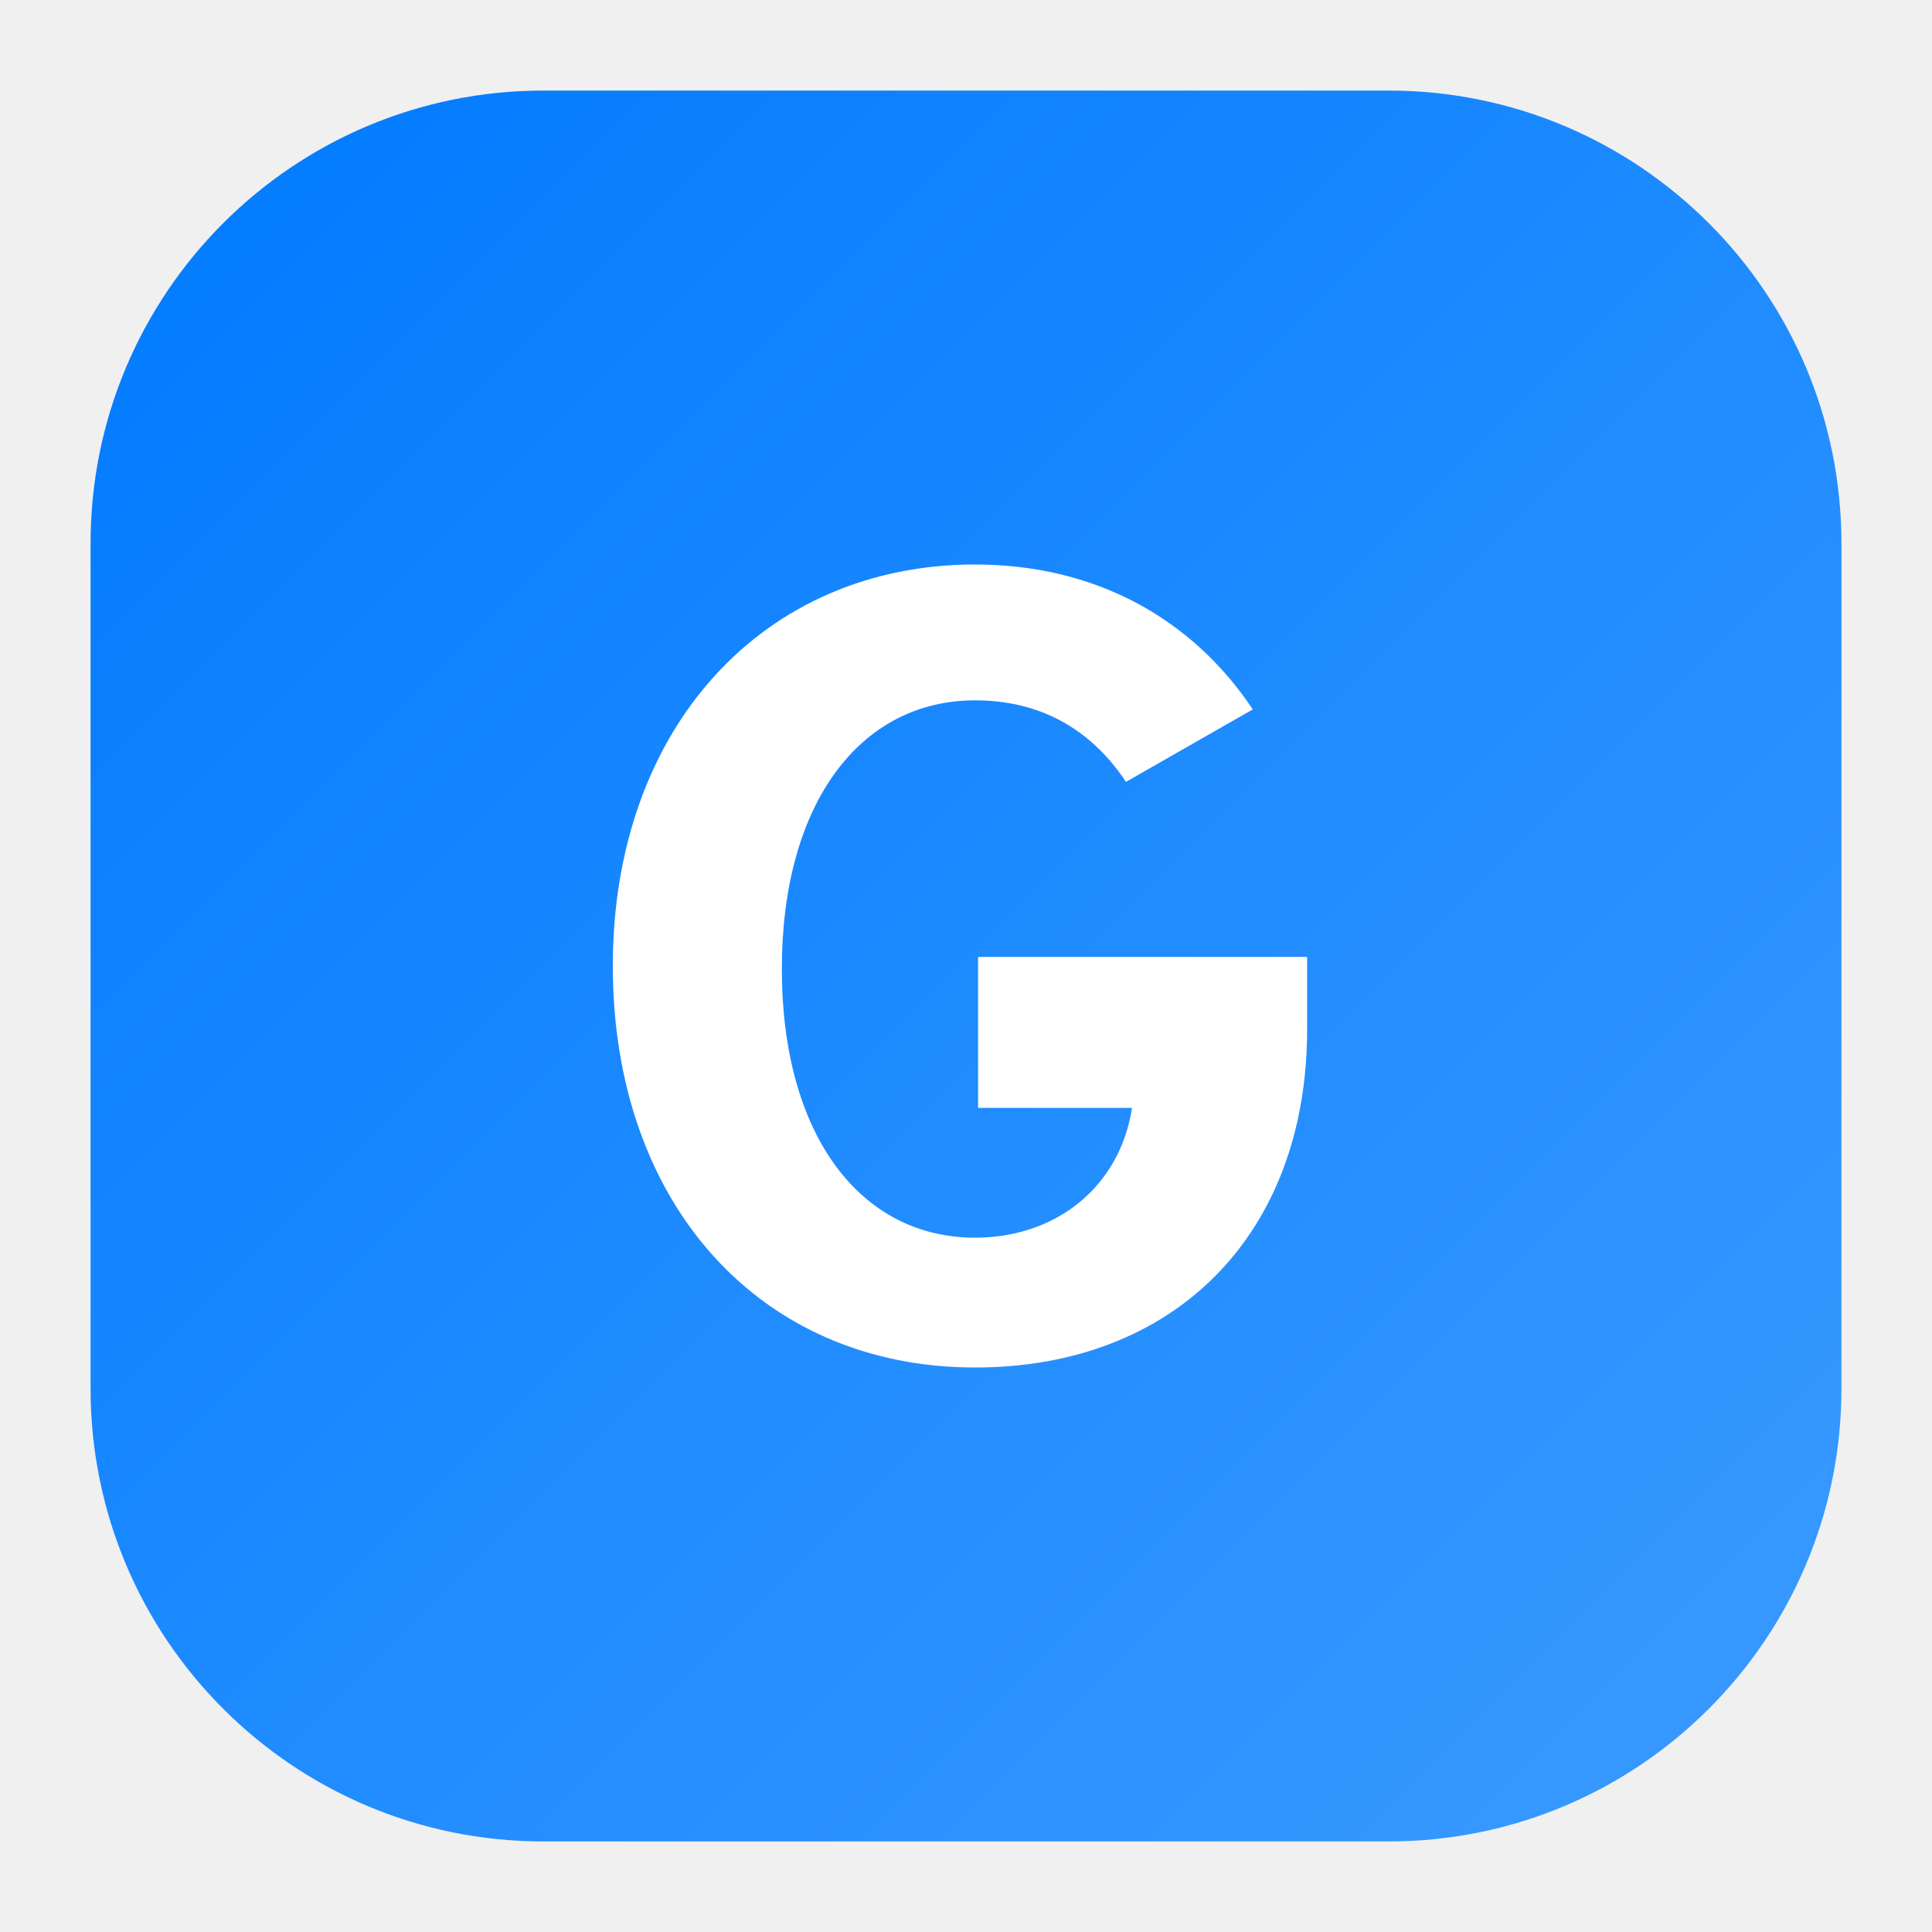
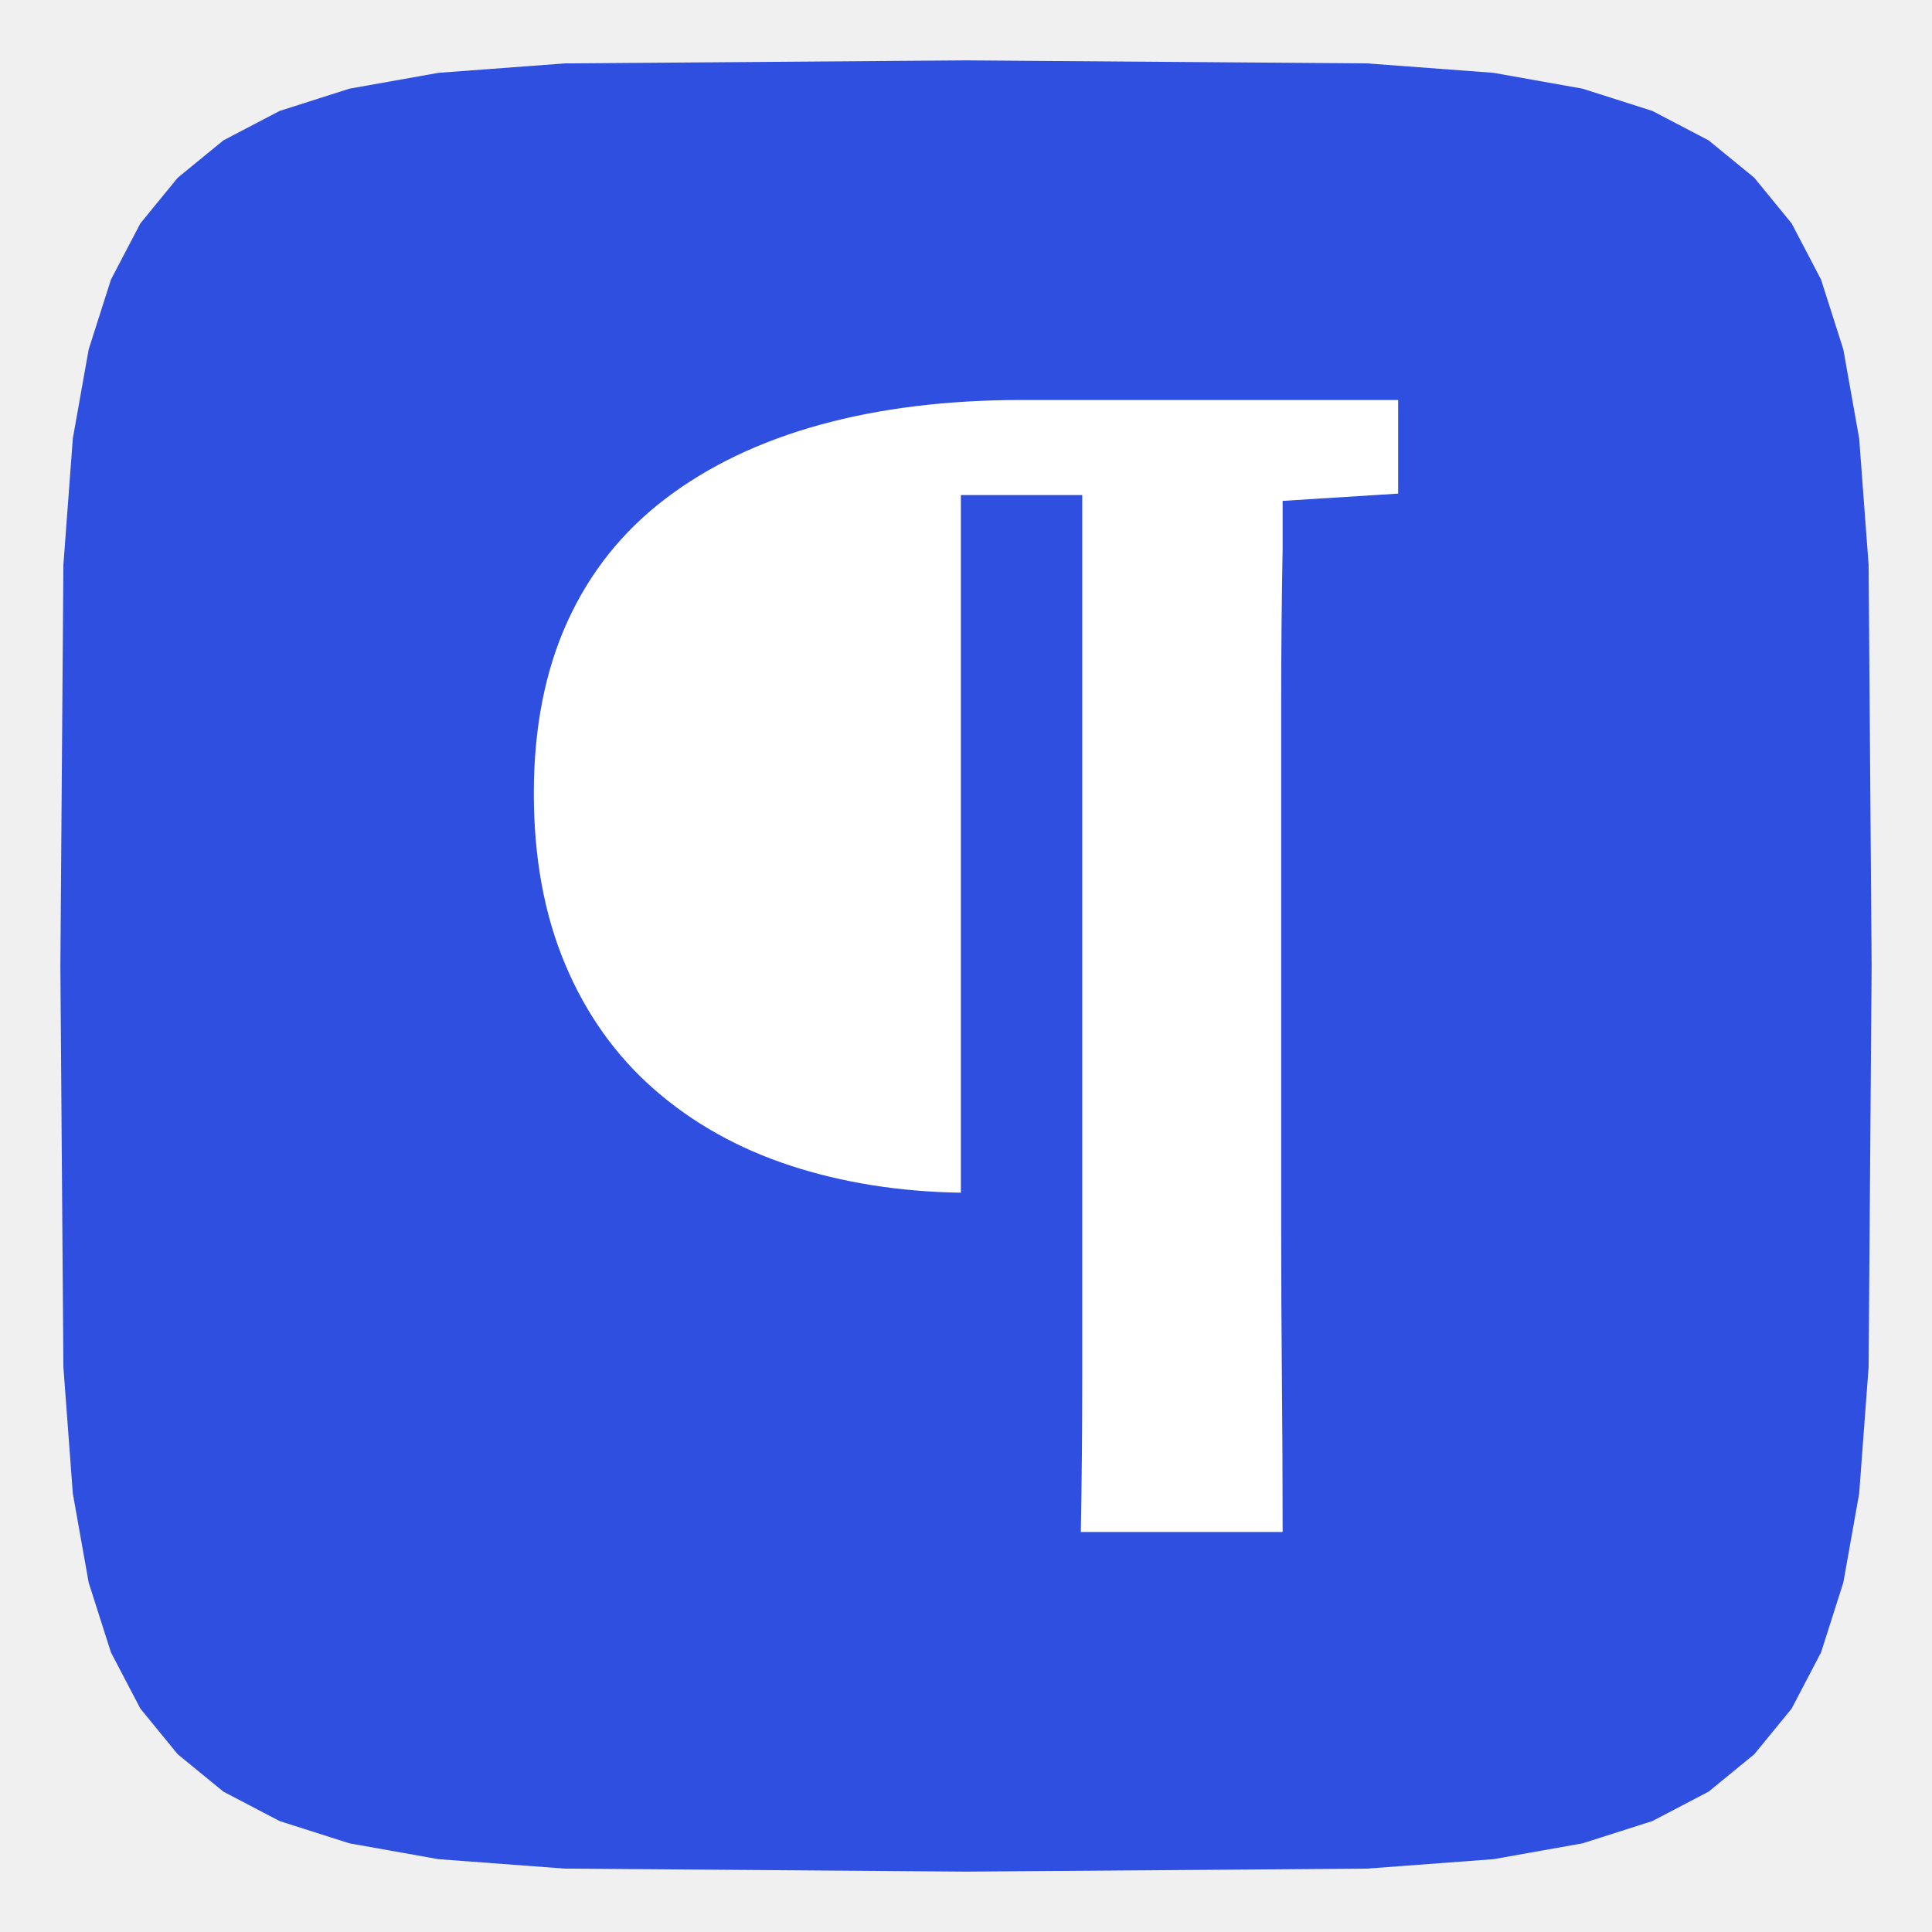
- <svg xmlns="http://www.w3.org/2000/svg" viewBox="0 0 64 64" role="img" aria-label="Glyph">
-   <defs>
-     <linearGradient id="g" x1="0" y1="0" x2="1" y2="1">
-       <stop offset="0" stop-color="#007aff" />
-       <stop offset="1" stop-color="#3b9bff" />
-     </linearGradient>
-   </defs>
-   <rect x="3" y="3" width="58" height="58" rx="15" fill="url(#g)" />
-   <path d="M41.5 23.5c-2-3-5.2-4.8-9.2-4.8-7 0-12 5.4-12 13.3s4.9 13.3 12 13.3c6.6 0 11-4.4 11-11.2v-2.4H32.4v5h5.1c-.4 2.6-2.5 4.3-5.2 4.3-3.8 0-6.4-3.4-6.4-8.9s2.6-8.9 6.4-8.9c2.1 0 3.8.9 5 2.7z" fill="#fff" />
+ <svg xmlns="http://www.w3.org/2000/svg" viewBox="0 0 512 512" role="img" aria-label="Glyph">
+   <path d="M496.0 256.0L495.2 362.3L492.7 395.8L488.5 419.4L482.6 437.9L474.8 452.8L464.9 464.9L452.8 474.8L437.9 482.6L419.4 488.5L395.8 492.7L362.3 495.2L256.0 496.0L149.7 495.2L116.2 492.7L92.6 488.5L74.1 482.6L59.2 474.8L47.1 464.9L37.2 452.8L29.4 437.9L23.5 419.4L19.3 395.8L16.8 362.3L16.0 256.0L16.8 149.7L19.3 116.2L23.5 92.6L29.4 74.1L37.2 59.2L47.1 47.1L59.2 37.2L74.1 29.4L92.6 23.5L116.2 19.3L149.7 16.8L256.0 16.0L362.3 16.8L395.8 19.3L419.4 23.5L437.9 29.4L452.8 37.2L464.9 47.1L474.8 59.2L482.6 74.1L488.5 92.6L492.7 116.2L495.2 149.7L496.0 256.0Z" fill="#2f4fe0" />
+   <path d="M254.64 131.19L254.64 316.08Q230.22 315.69 209.49 308.91Q188.75 302.12 173.44 288.75Q158.13 275.38 149.80 255.61Q141.47 235.84 141.47 210.26Q141.47 184.29 150.38 164.72Q159.29 145.15 176.35 132.16Q193.40 119.18 217.24 112.59Q241.08 106 270.92 106L370.53 106L370.53 130.81L339.91 132.74Q339.91 139.33 339.91 145.53Q339.53 165.69 339.53 185.84L339.53 325.38Q339.53 345.53 339.72 365.69Q339.91 385.84 339.91 406L286.43 406Q286.81 385.84 286.81 365.69L286.81 131.19" fill="#fff" />
</svg>
